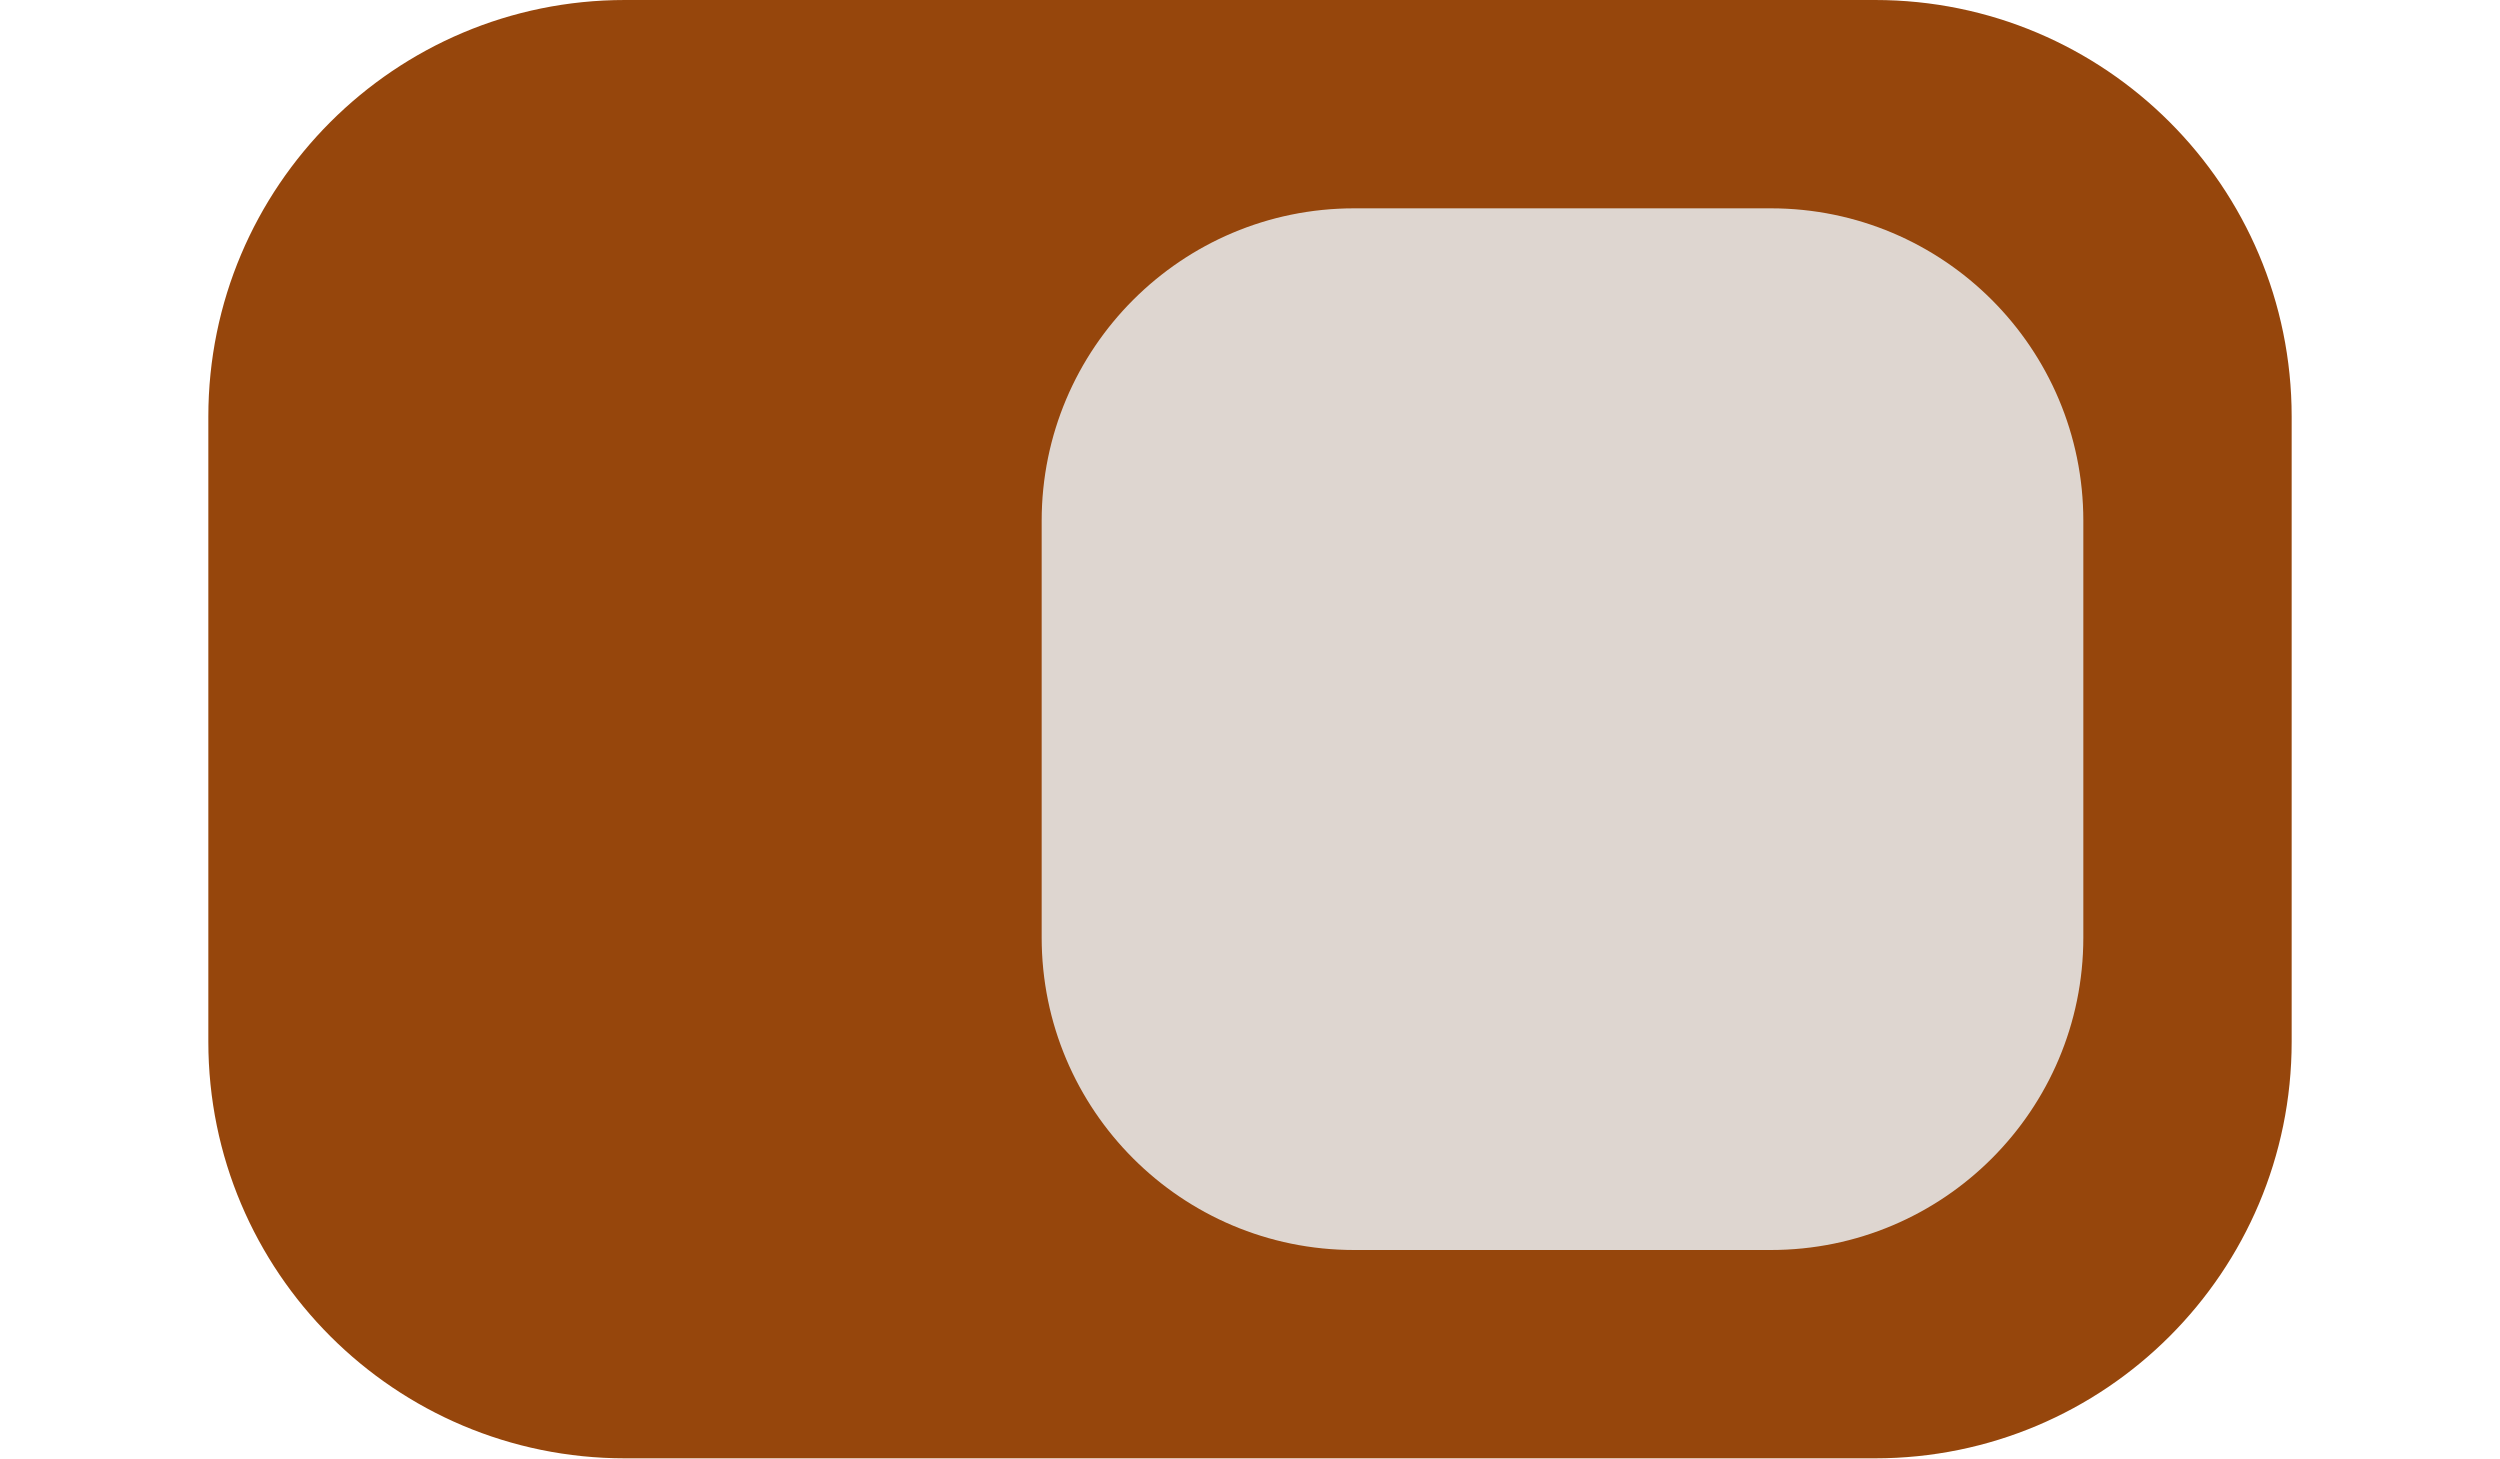
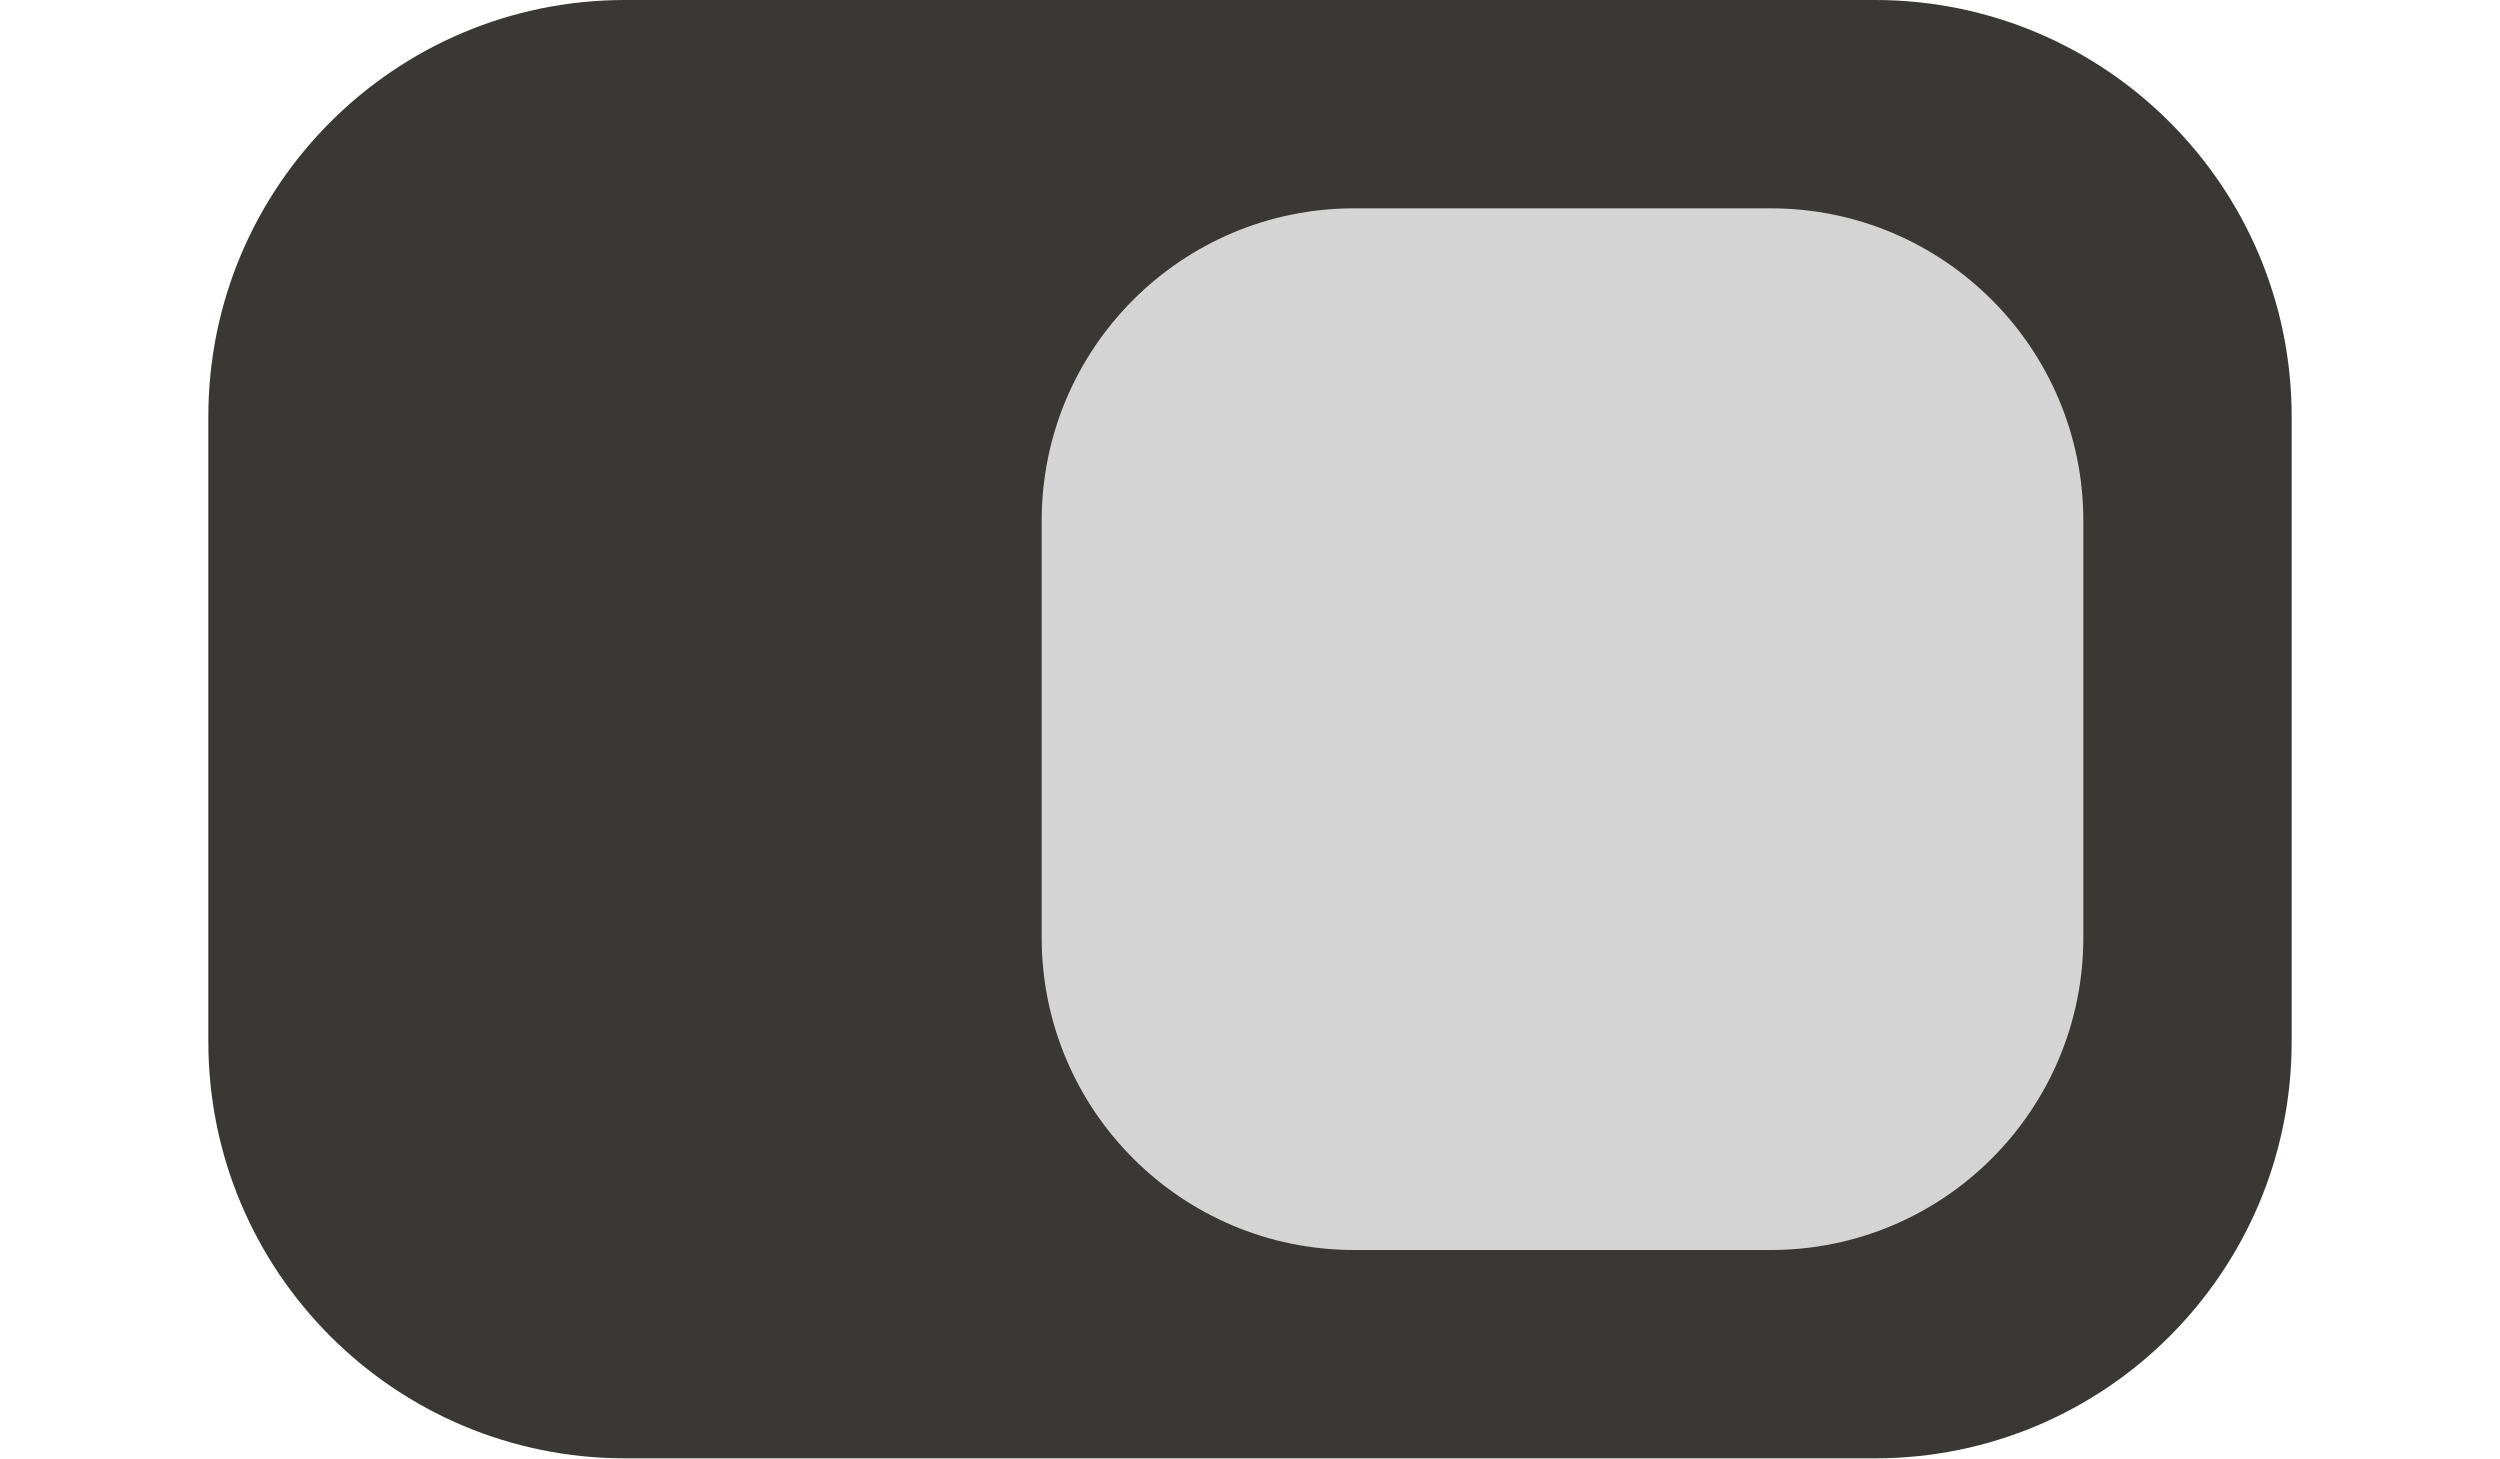
<svg xmlns="http://www.w3.org/2000/svg" width="24" height="14" viewBox="0 0 24 14">
-   <rect x="2" width="20" height="14" rx="4" style="fill:#96460C" />
+   <rect x="2" width="20" height="14" rx="4" style="fill:#3A3835" />
  <rect x="10" y="2" width="10" height="10" rx="3" style="fill:#e6e6e6;opacity:0.9" />
</svg>
